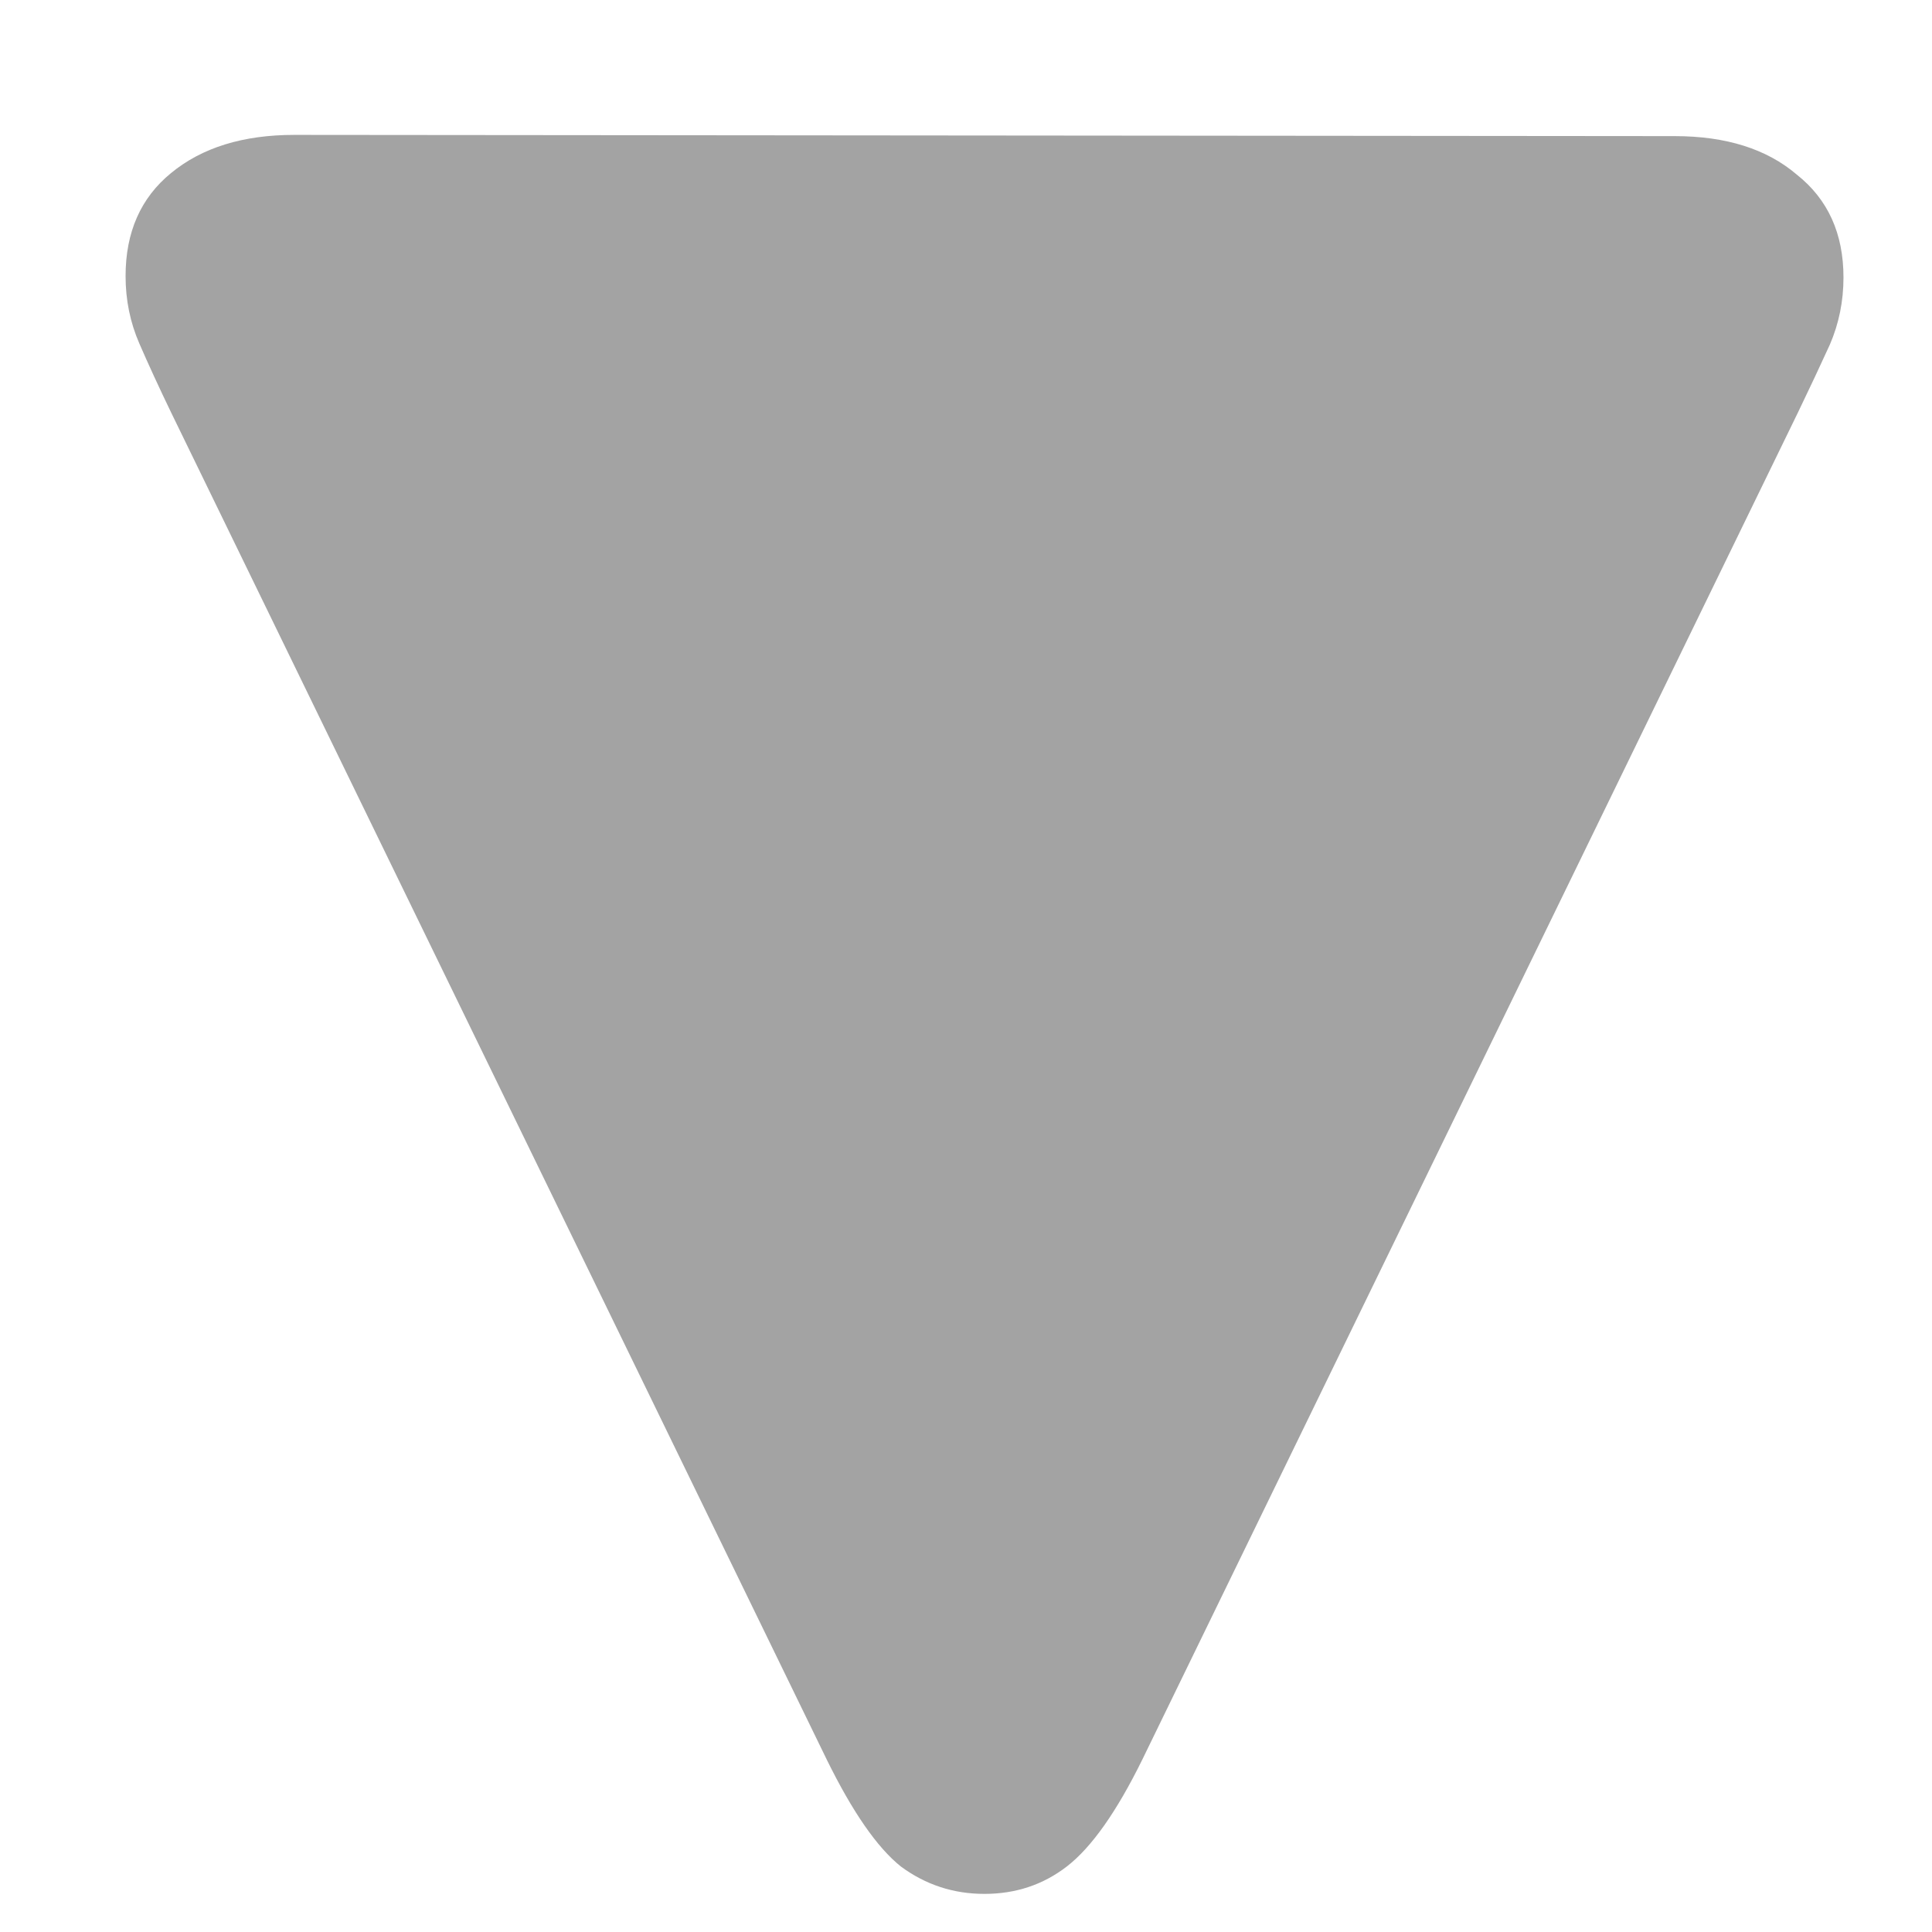
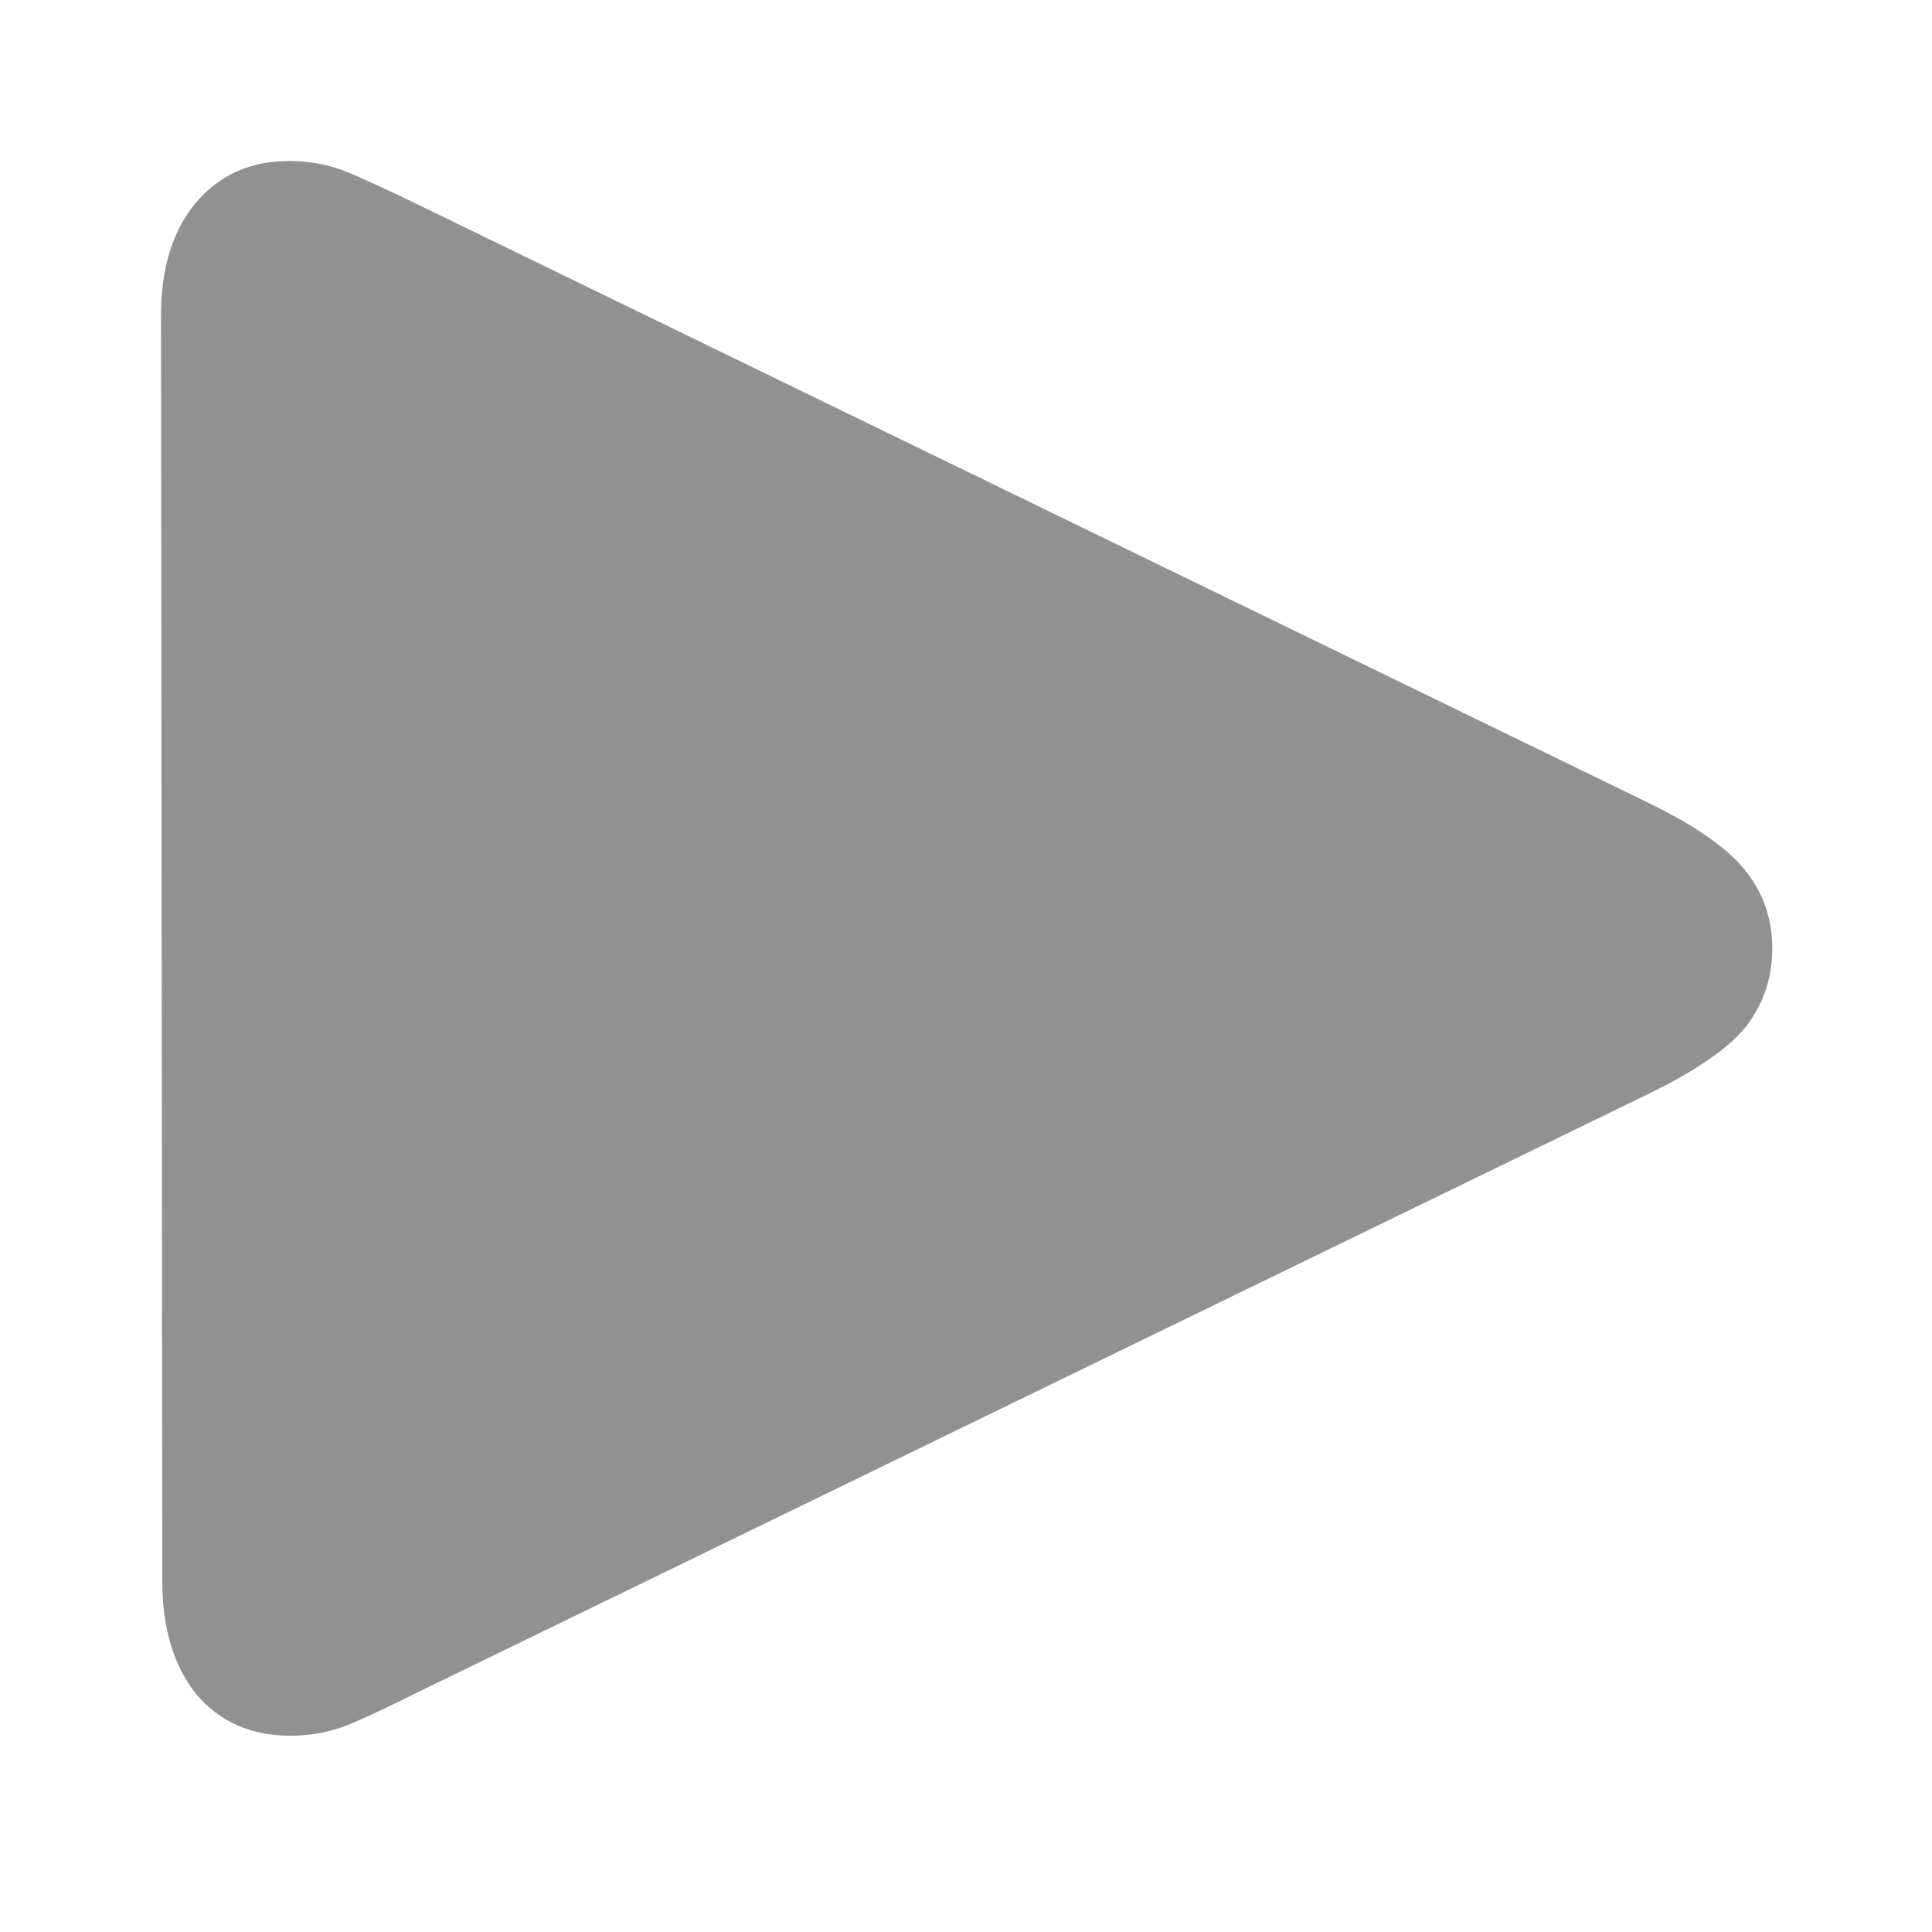
- <svg xmlns="http://www.w3.org/2000/svg" width="11" height="11" viewBox="0 0 11 11" fill="none">
-   <path d="M10.496 1.58C10.496 1.715 10.47 1.843 10.418 1.963C10.366 2.077 10.306 2.205 10.238 2.346L6.504 10.018C6.358 10.315 6.215 10.518 6.074 10.627C5.939 10.731 5.783 10.783 5.605 10.783C5.428 10.783 5.27 10.731 5.129 10.627C4.993 10.518 4.853 10.315 4.707 10.018L0.973 2.346C0.905 2.205 0.845 2.075 0.793 1.955C0.741 1.835 0.715 1.708 0.715 1.572C0.715 1.322 0.801 1.127 0.973 0.986C1.15 0.84 1.384 0.768 1.676 0.768L9.535 0.775C9.827 0.775 10.059 0.848 10.23 0.994C10.408 1.135 10.496 1.33 10.496 1.58Z" fill="#A3A3A3" />
+ <svg xmlns="http://www.w3.org/2000/svg" width="12" height="12" viewBox="0 0 12 12" fill="none">
+   <path d="M1.805 10.781C1.56 10.781 1.365 10.695 1.219 10.523C1.078 10.346 1.008 10.112 1.008 9.82L1 1.961C1 1.669 1.07 1.438 1.211 1.266C1.357 1.089 1.552 1 1.797 1C1.932 1 2.06 1.026 2.18 1.078C2.299 1.13 2.43 1.19 2.57 1.258L10.25 4.992C10.547 5.138 10.747 5.281 10.852 5.422C10.956 5.557 11.008 5.714 11.008 5.891C11.008 6.068 10.956 6.227 10.852 6.367C10.747 6.503 10.547 6.643 10.25 6.789L2.57 10.523C2.435 10.591 2.307 10.651 2.188 10.703C2.068 10.755 1.94 10.781 1.805 10.781Z" fill="#919191" />
</svg>
